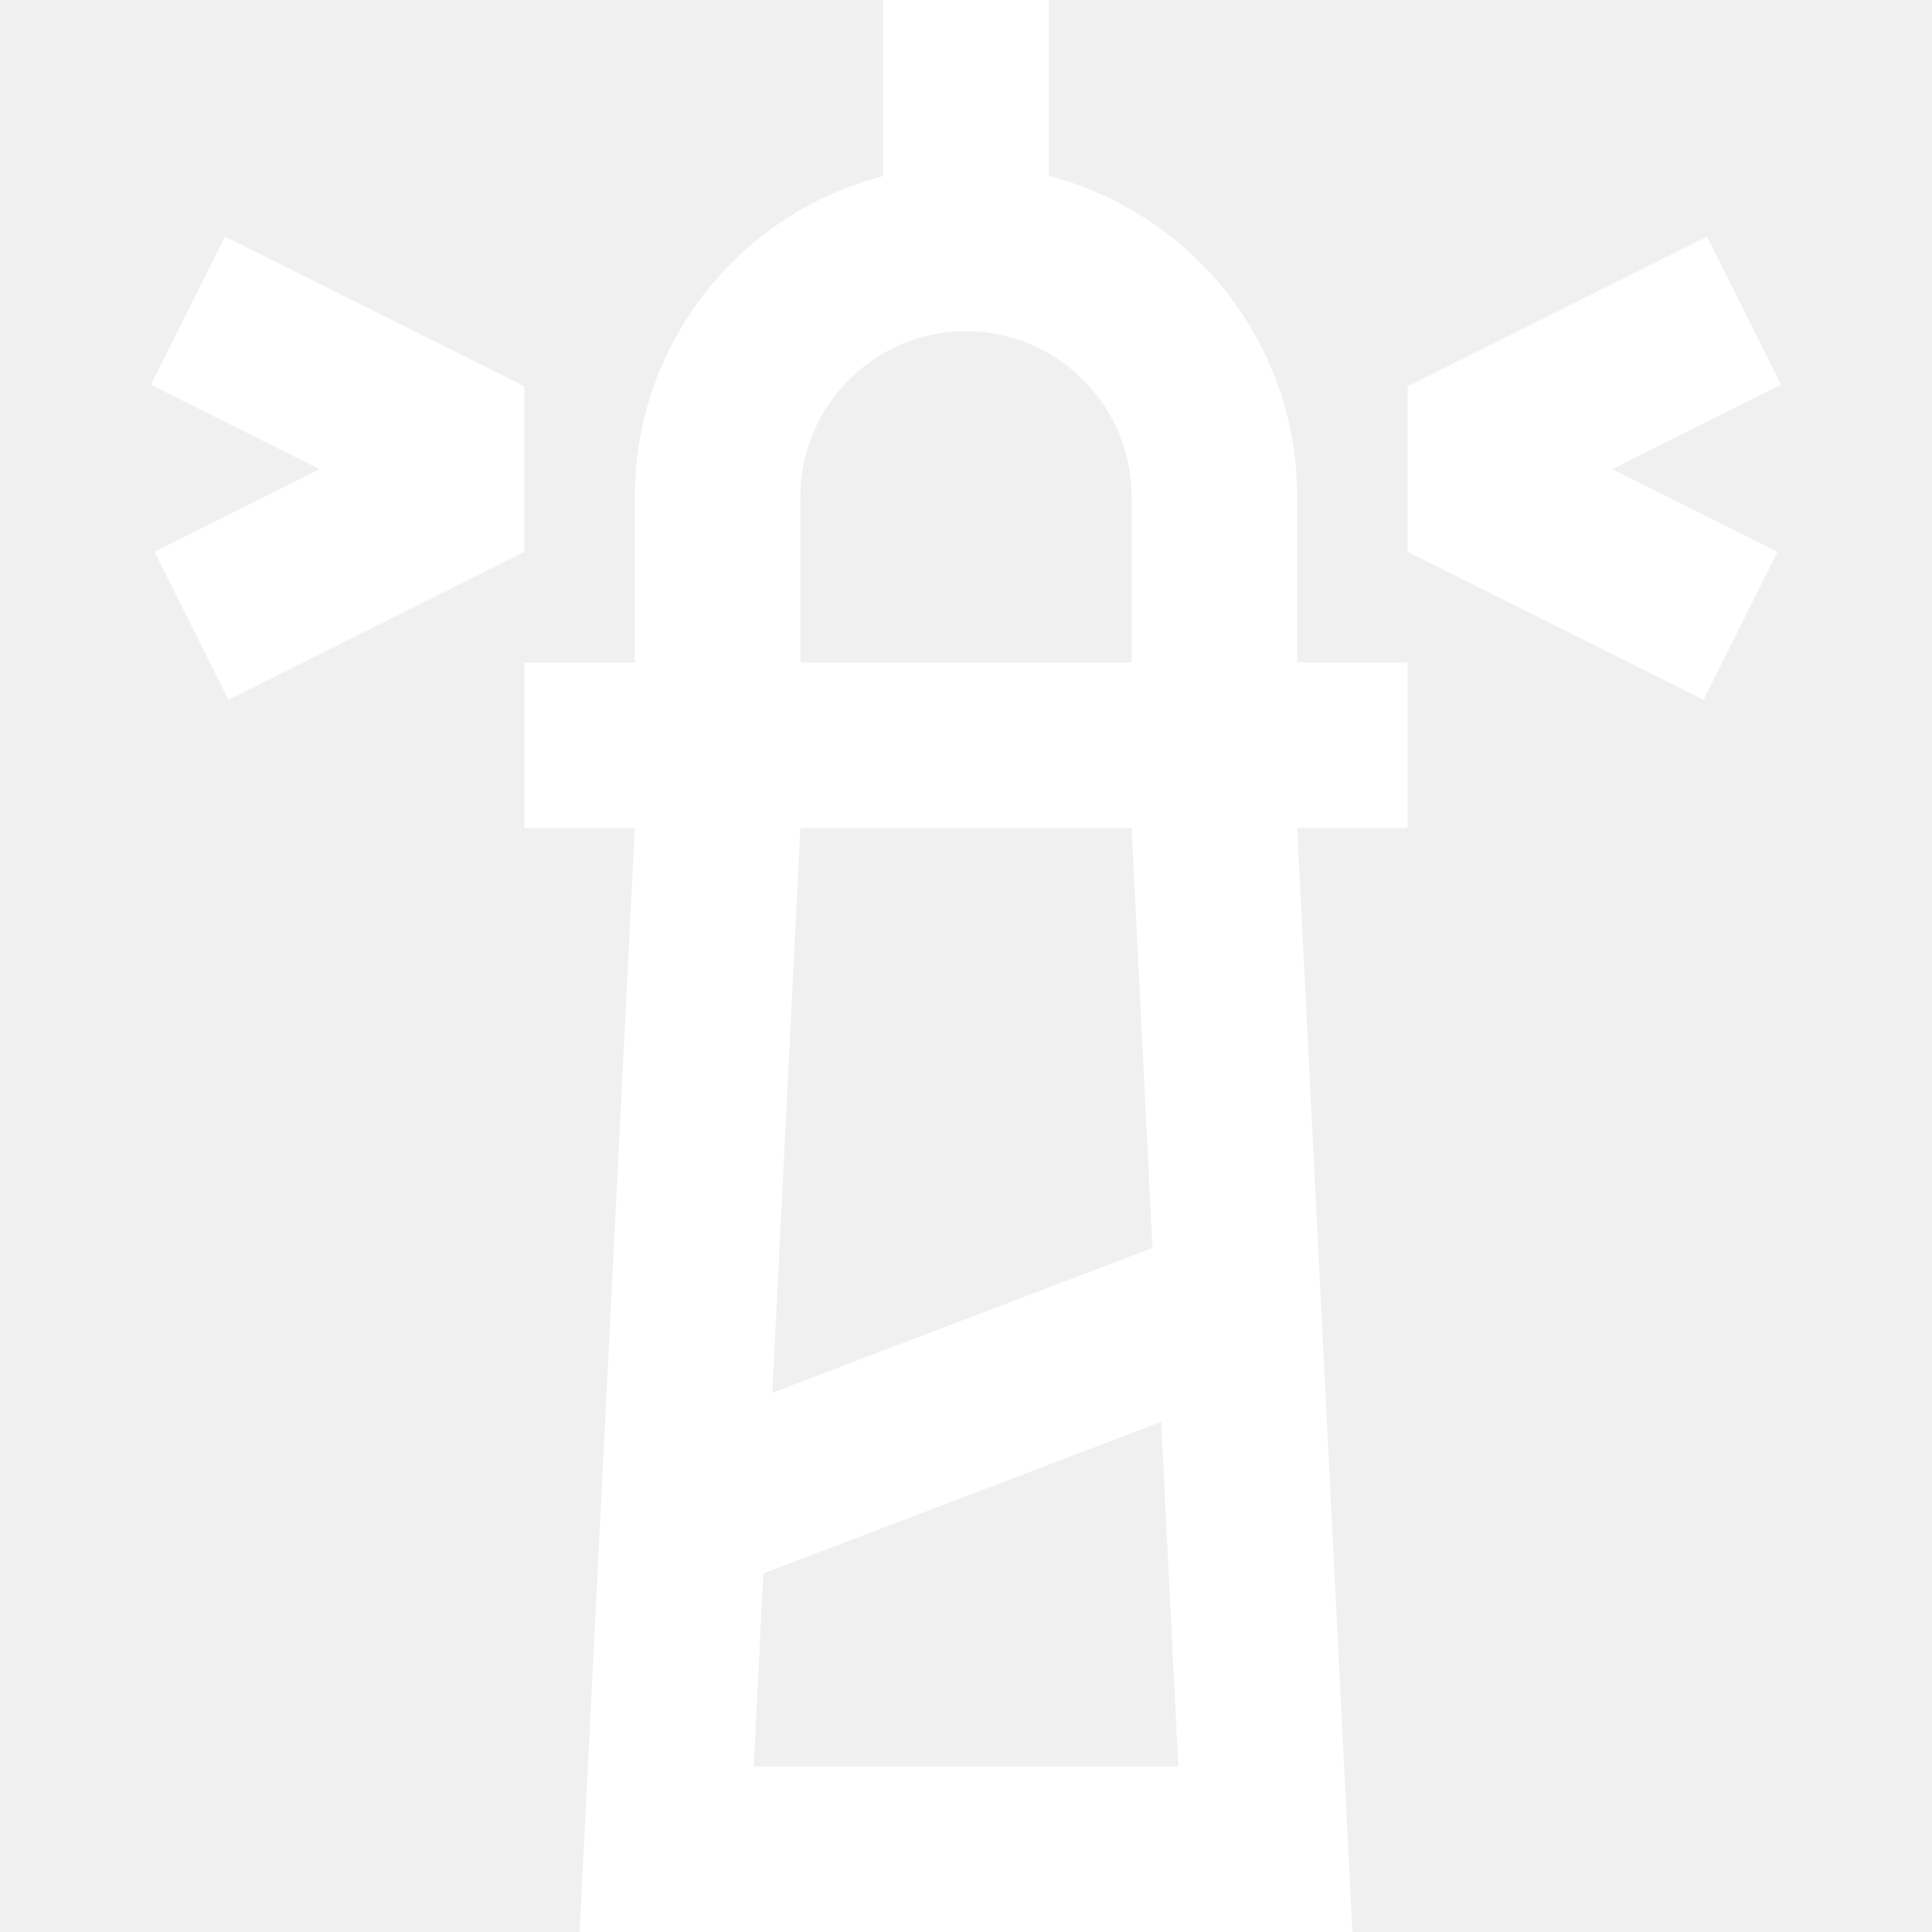
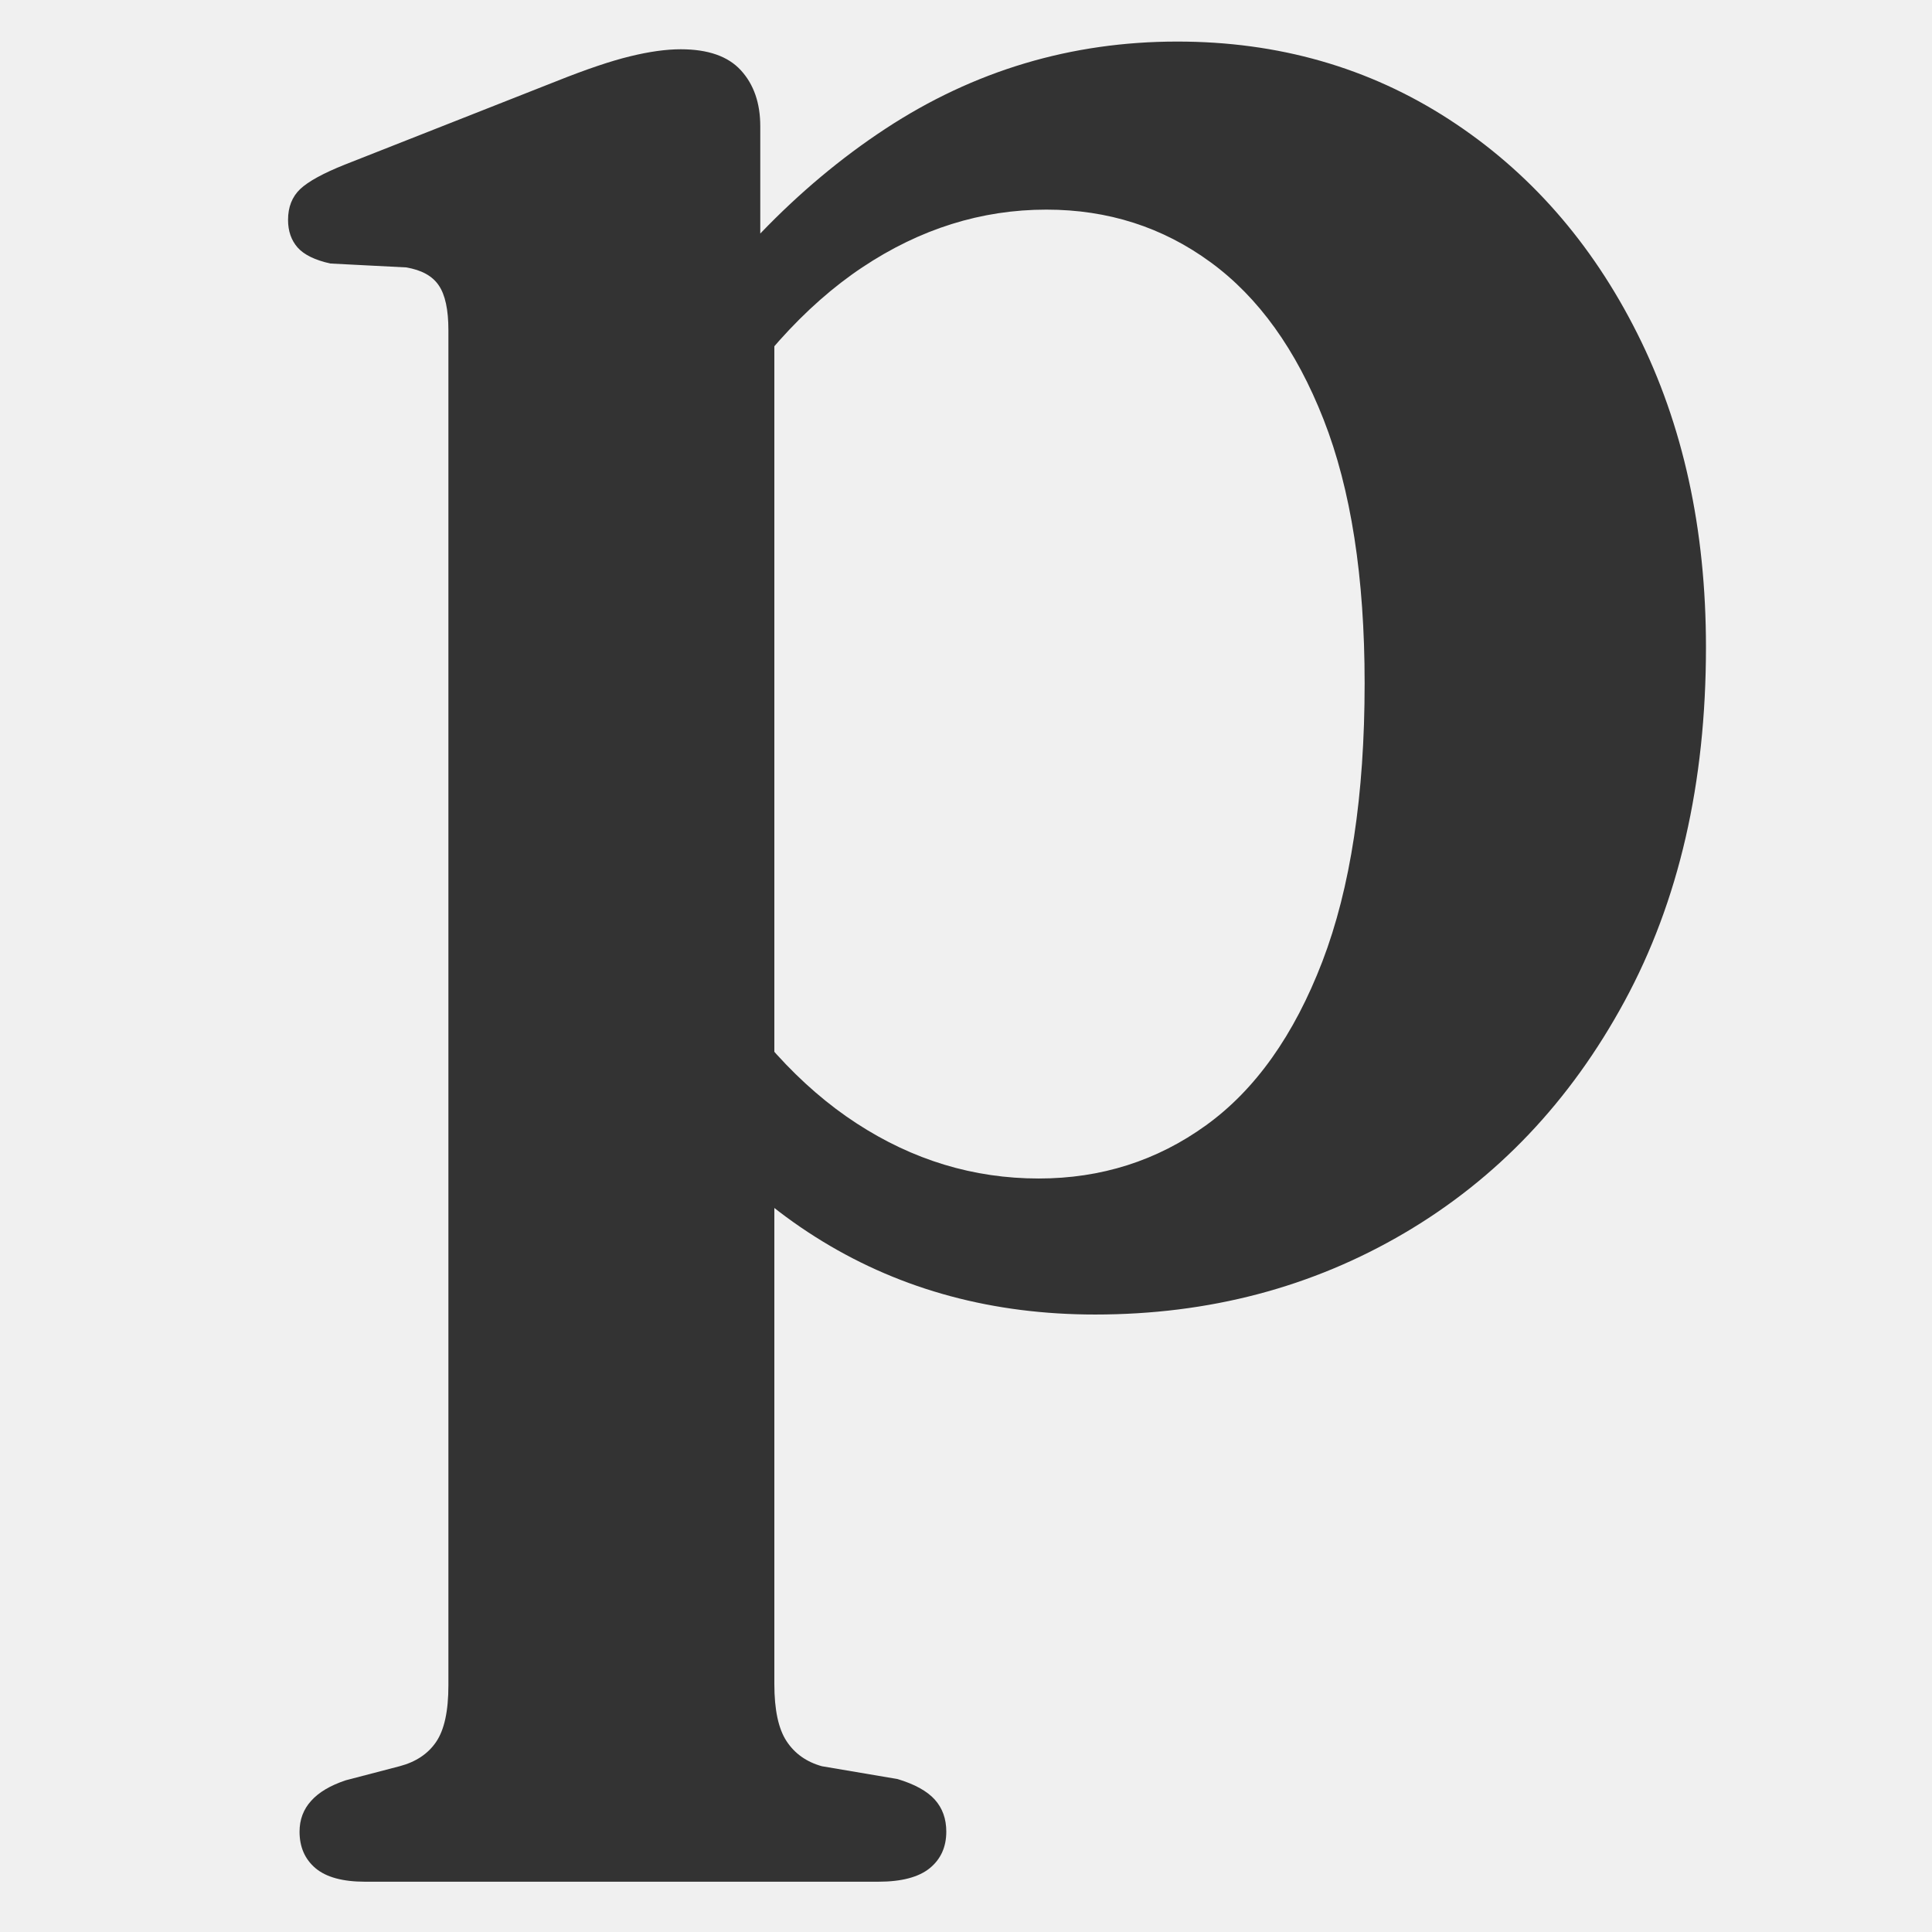
- <svg xmlns="http://www.w3.org/2000/svg" fill="#ffffff" height="800px" width="800px" version="1.1" id="Layer_1" viewBox="0 0 512 512" xml:space="preserve">
-   <g>
-     <g>
-       <path d="M373.029,175.543h-29.257v-43.886c0-40.897-27.973-75.263-65.829-85.005V0h-43.886v46.652    c-37.856,9.743-65.829,44.108-65.829,85.005v43.886h-29.257v43.886h29.257L153.6,512h204.8l-14.629-292.571h29.257V175.543z     M212.114,131.657c0-24.197,19.687-43.886,43.886-43.886s43.886,19.689,43.886,43.886v43.886h-87.771V131.657z M212.114,219.429    h87.771l5.511,111.3l-100.71,38.366L212.114,219.429z M199.736,468.114l2.557-51.146L307.7,376.814l4.566,91.3H199.736z" />
-     </g>
-   </g>
-   <g>
-     <g>
-       <polygon points="59.642,62.736 40.015,101.987 84.726,124.343 40.937,146.239 60.564,185.49 138.971,146.286 138.971,102.4   " />
-     </g>
-   </g>
-   <g>
-     <g>
-       <polygon points="471.985,101.987 452.358,62.736 373.029,102.4 373.029,146.286 451.438,185.49 471.063,146.239 427.274,124.343       " />
-     </g>
-   </g>
+ <svg xmlns="http://www.w3.org/2000/svg" xmlns:ns1="https://boxy-svg.com" viewBox="0 0 500 500" width="500px" height="500px">
+   <defs>
+     <ns1:export>
+       <ns1:file format="svg" path="favicon.svg" />
+     </ns1:export>
+   </defs>
+   <text style="white-space: pre; fill: rgb(200,200,200); font-family: Arial, sans-serif; font-size: 28px;" x="500" y="169.877"> </text>
+   <path d="M 196.758 32.673 L 196.758 71.2 L 200.4 78.503 L 200.4 435.843 C 200.4 442.486 201.453 447.41 203.56 450.615 C 205.667 453.823 208.712 455.984 212.698 457.096 L 232.281 460.417 C 236.709 461.748 239.923 463.519 241.923 465.733 C 243.909 467.947 244.9 470.71 244.9 474.023 C 244.9 478.009 243.467 481.169 240.596 483.504 C 237.71 485.826 233.281 486.986 227.312 486.986 L 94.473 486.986 C 88.715 486.986 84.447 485.826 81.67 483.504 C 78.906 481.169 77.523 478.009 77.523 474.023 C 77.523 470.924 78.524 468.265 80.524 466.052 C 82.509 463.837 85.495 462.068 89.478 460.739 L 103.427 457.096 C 107.641 455.984 110.793 453.875 112.886 450.775 C 114.994 447.676 116.047 442.806 116.047 436.164 L 116.047 85.467 C 116.047 80.154 115.216 76.284 113.55 73.856 C 111.9 71.411 109.083 69.862 105.101 69.205 L 85.495 68.197 C 81.509 67.312 78.683 65.929 77.019 64.054 C 75.372 62.175 74.546 59.792 74.546 56.906 C 74.546 53.595 75.591 50.935 77.684 48.935 C 79.791 46.952 83.617 44.85 89.156 42.637 L 143.942 21.04 C 151.7 17.942 158.065 15.787 163.046 14.581 C 168.024 13.358 172.398 12.75 176.169 12.75 C 183.254 12.75 188.451 14.573 191.766 18.223 C 195.093 21.871 196.758 26.691 196.758 32.673 Z M 182.147 115.035 L 168.519 96.438 C 186.017 69.428 206.217 48.394 229.12 33.338 C 252.038 18.285 277.226 10.756 304.68 10.756 C 330.803 10.756 354.219 17.451 374.923 30.842 C 395.628 44.234 411.897 62.723 423.731 86.315 C 435.579 109.889 441.502 136.953 441.502 167.508 C 441.502 202.701 434.471 233.256 420.41 259.165 C 406.362 285.063 387.382 305.043 363.473 319.105 C 339.561 333.167 312.88 340.198 283.423 340.198 C 257.087 340.198 233.563 333.884 212.859 321.256 C 192.155 308.646 175.274 290.384 162.22 266.472 L 182.809 247.876 C 194.093 266.915 207.042 281.193 221.654 290.705 C 236.267 300.232 251.985 304.995 268.813 304.995 C 284.982 304.995 299.426 300.401 312.145 291.206 C 324.88 282.016 334.904 267.9 342.217 248.861 C 349.516 229.82 353.166 205.803 353.166 176.806 C 353.166 149.353 349.623 126.602 342.538 108.554 C 335.454 90.506 325.714 76.946 313.313 67.878 C 300.917 58.791 286.745 54.251 270.805 54.251 C 253.979 54.251 238.093 59.236 223.143 69.205 C 208.211 79.16 194.543 94.438 182.147 115.035 Z" style="fill: rgb(51, 51, 51); text-wrap-mode: nowrap;" />
+   <text style="white-space: pre; fill: rgb(51, 51, 51); font-family: Arial, sans-serif; font-size: 28px;" x="636.286" y="130.306"> </text>
</svg>
